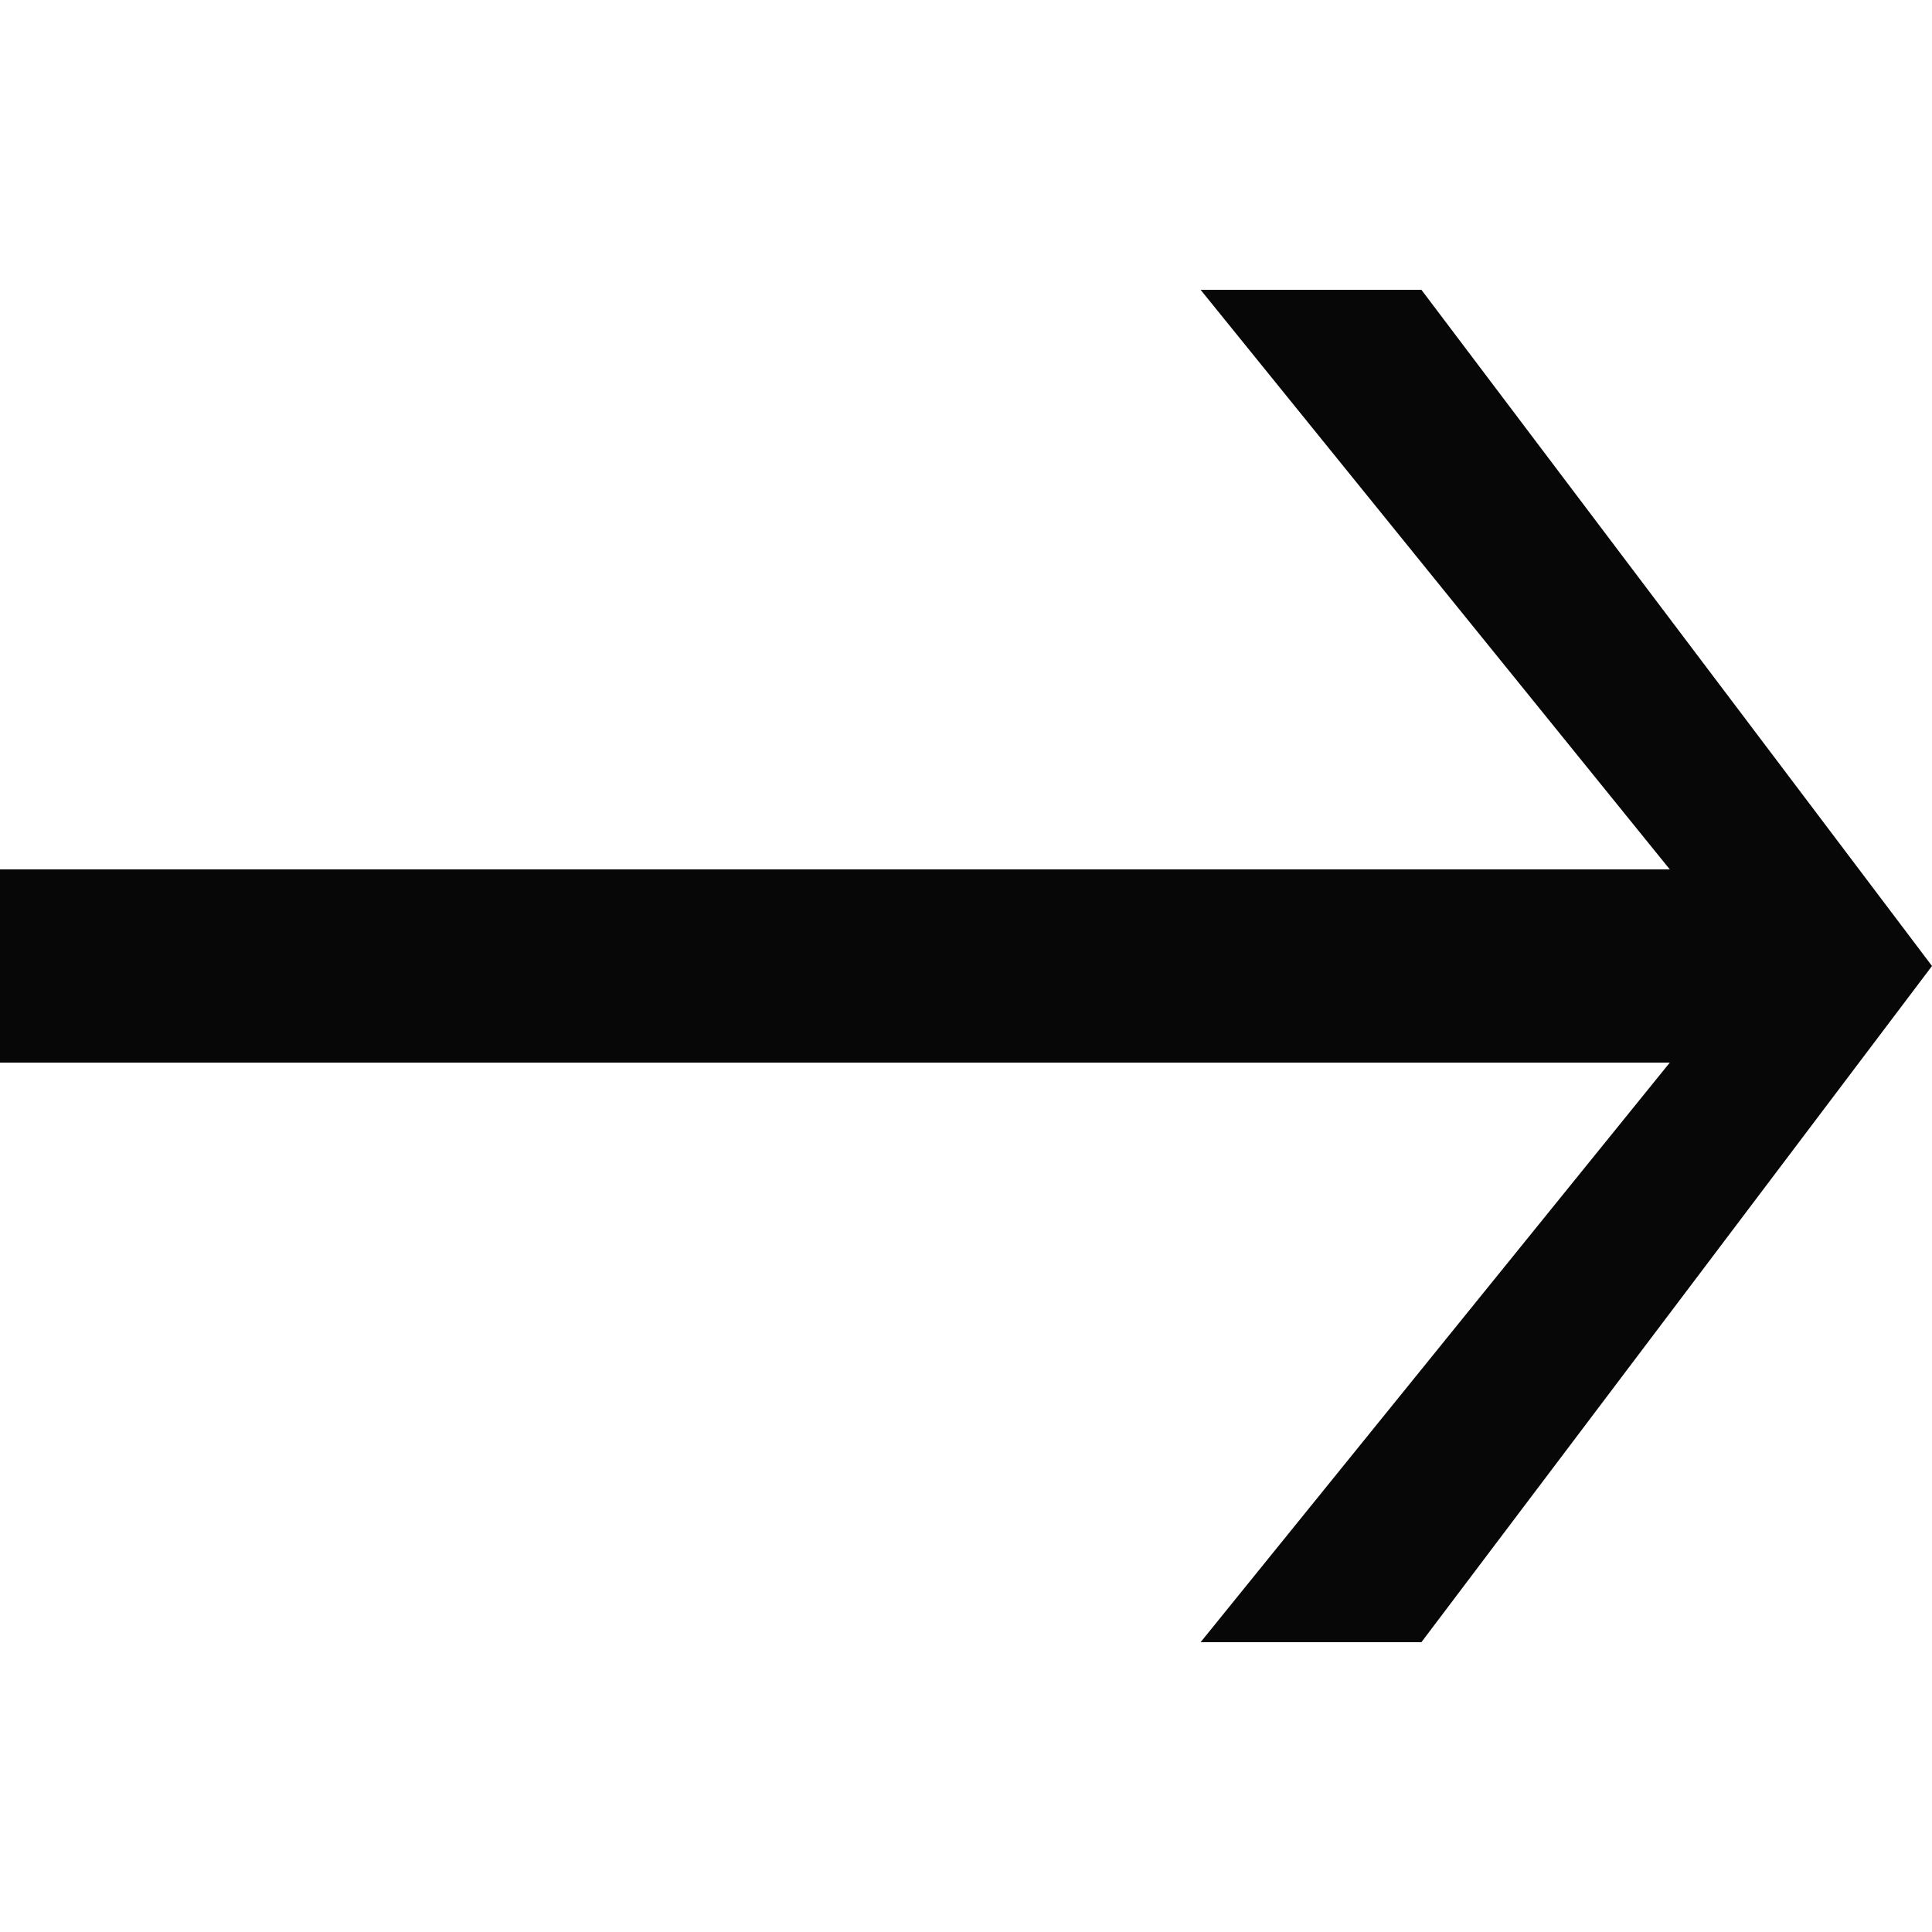
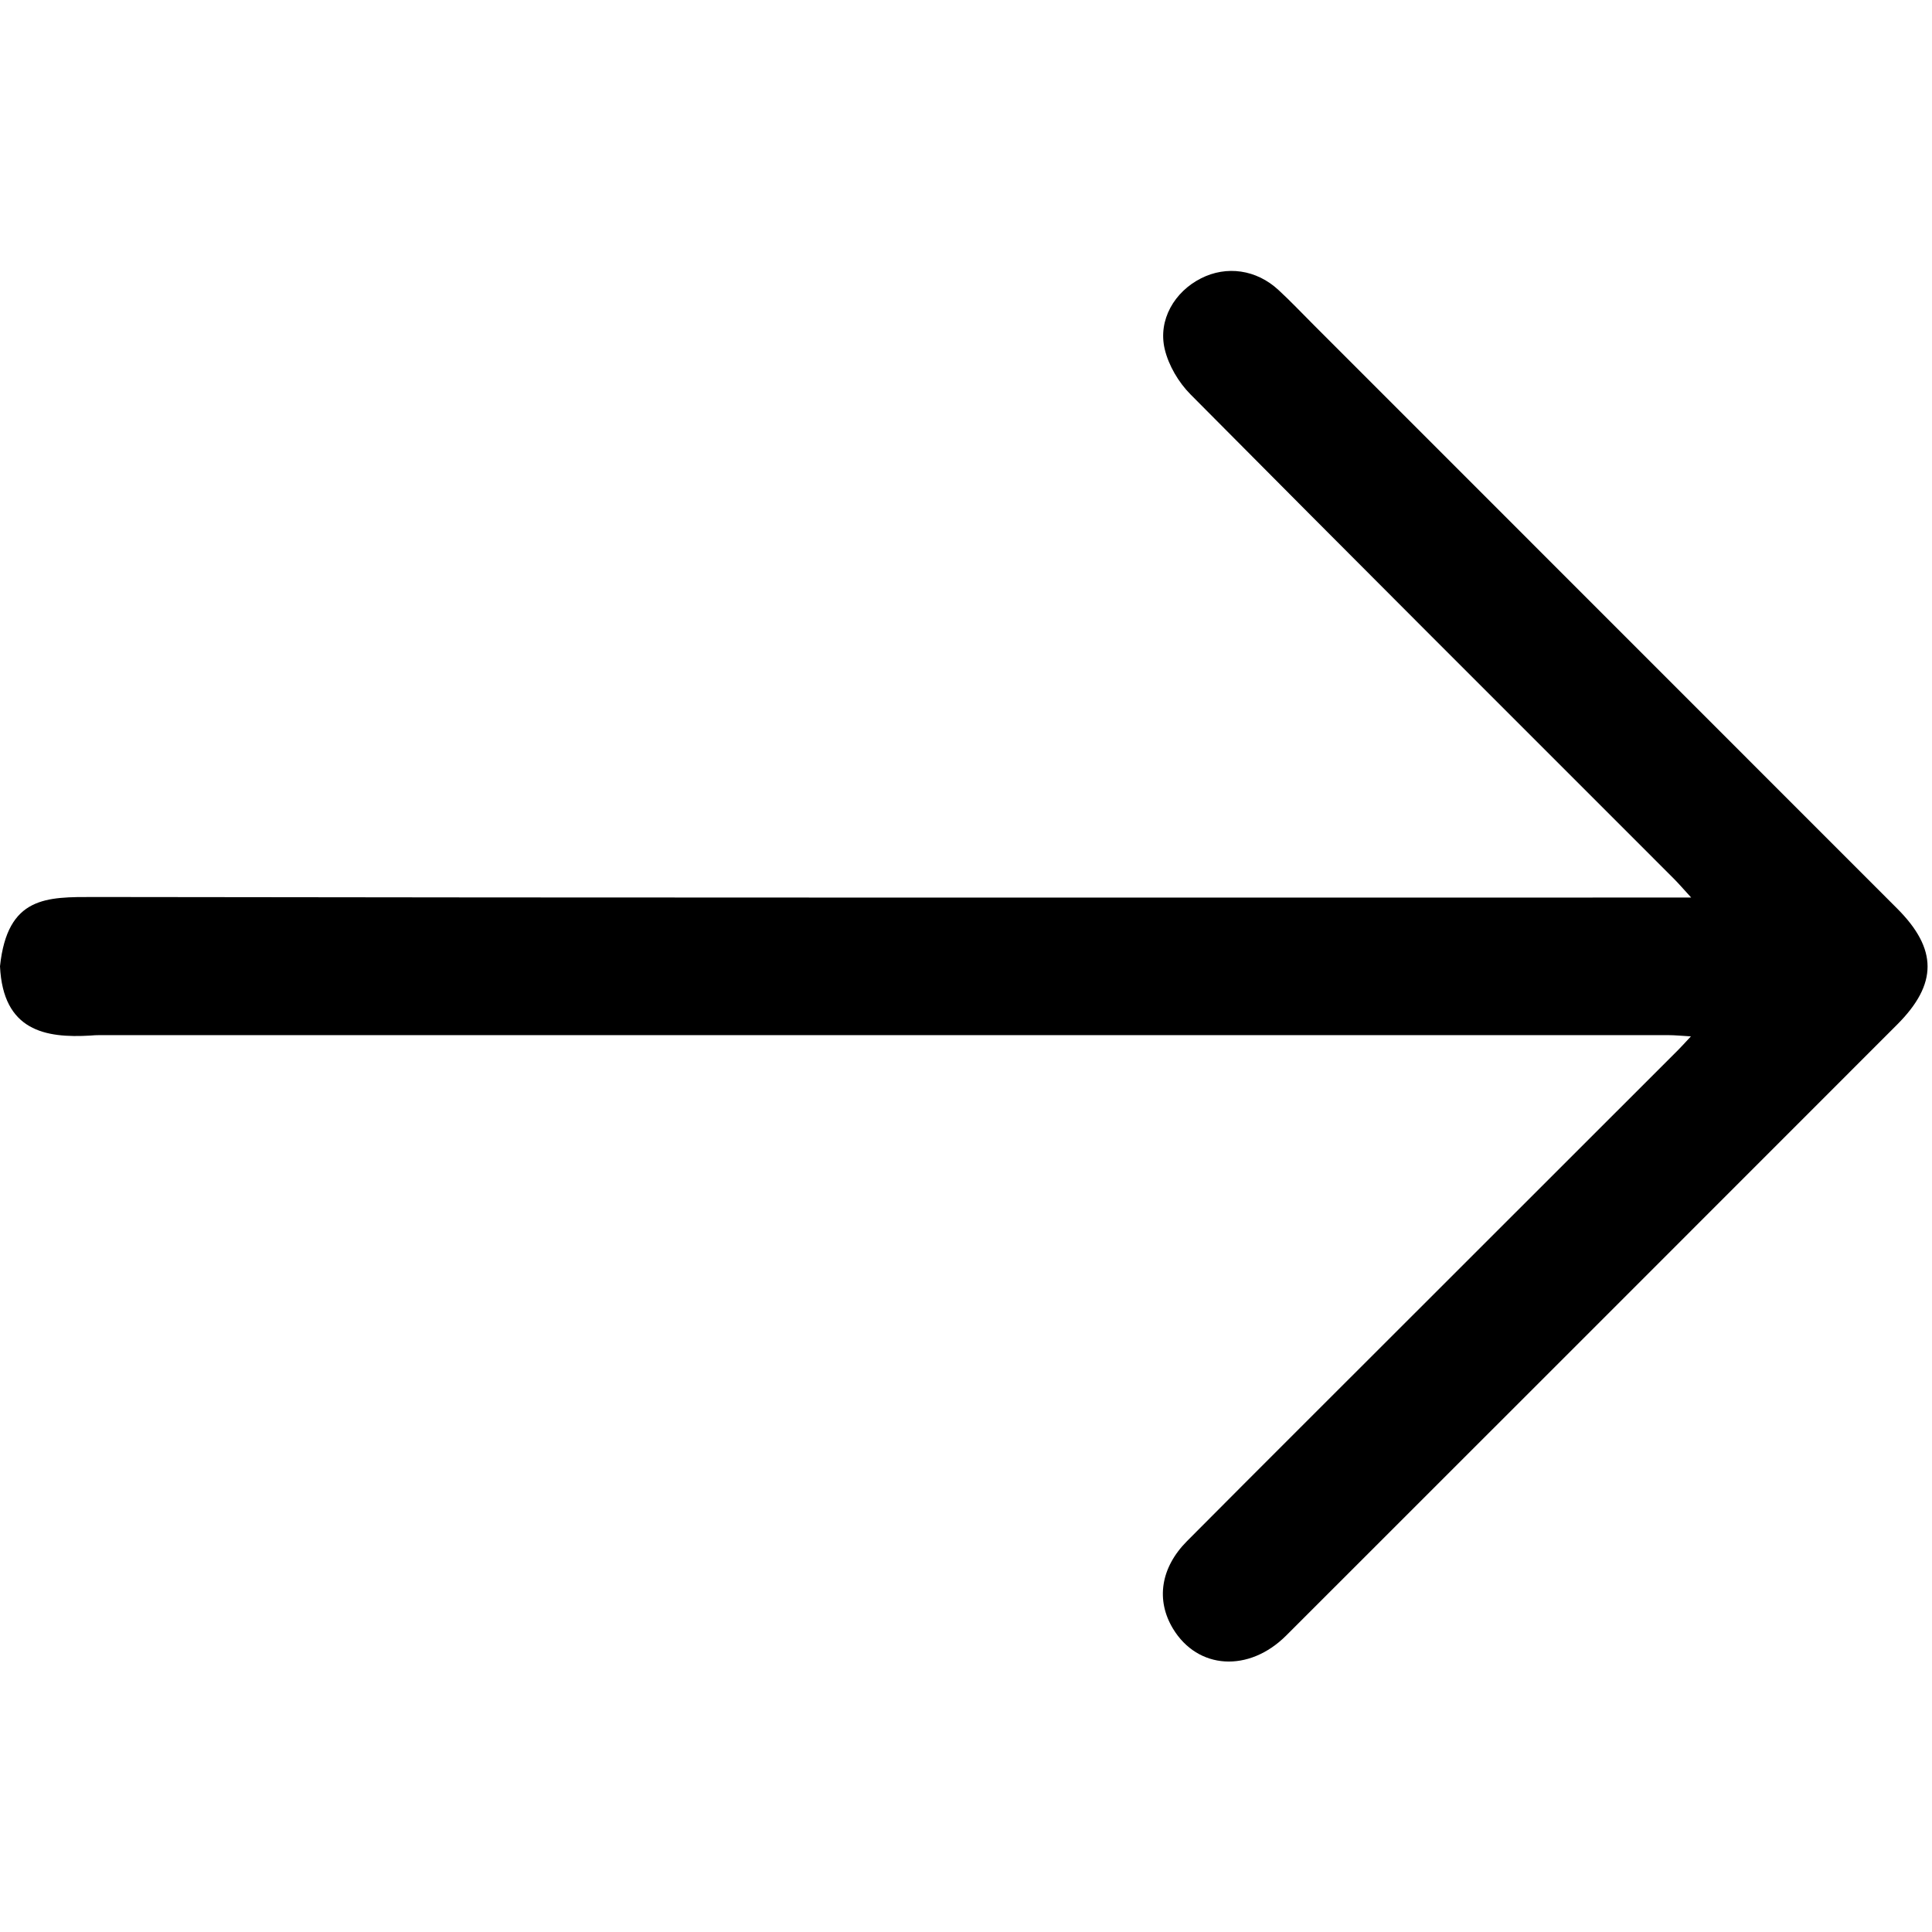
- <svg xmlns="http://www.w3.org/2000/svg" version="1.1" id="right-arrow-2" x="0px" y="0px" viewBox="0 0 14 14" enable-background="new 0 0 14 14" xml:space="preserve">
-   <polygon fill="#070707" points="10.3,2.1 14,7 10.3,11.9 8.7,11.9 12.1,7.7 0,7.7 0,6.3 12.1,6.3 8.7,2.1 " />
+ <svg xmlns="http://www.w3.org/2000/svg" version="1.1" id="right-arrow-2" x="0px" y="0px" viewBox="-413 291.28 14 14" style="enable-background:new -413 291.28 14 14;" xml:space="preserve">
+   <path d="M-413,298.282c0.054-0.51,0.339-0.502,0.684-0.502c3.796,0.006,7.592,0.004,11.388,0.004  c0.051,0,0.101,0,0.183,0c-0.055-0.06-0.09-0.101-0.128-0.139c-1.168-1.168-2.337-2.335-3.501-3.508  c-0.086-0.087-0.158-0.209-0.186-0.327c-0.05-0.212,0.071-0.416,0.263-0.513  c0.185-0.094,0.401-0.064,0.561,0.084c0.088,0.081,0.169,0.167,0.254,0.252  c1.41,1.41,2.82,2.82,4.229,4.23c0.294,0.294,0.295,0.547-0,0.842  c-1.475,1.476-2.951,2.952-4.427,4.427c-0.271,0.27-0.641,0.246-0.82-0.05  c-0.125-0.207-0.09-0.442,0.102-0.635c0.544-0.547,1.091-1.092,1.636-1.637  c0.641-0.641,1.282-1.281,1.923-1.922c0.025-0.025,0.049-0.052,0.092-0.098  c-0.069-0.004-0.117-0.009-0.164-0.009c-3.79-0-7.581,0-11.371,0  c-0.017,0-0.044,0.001-0.061,0.003C-412.673,298.804-412.978,298.749-413,298.282z" />
</svg>
